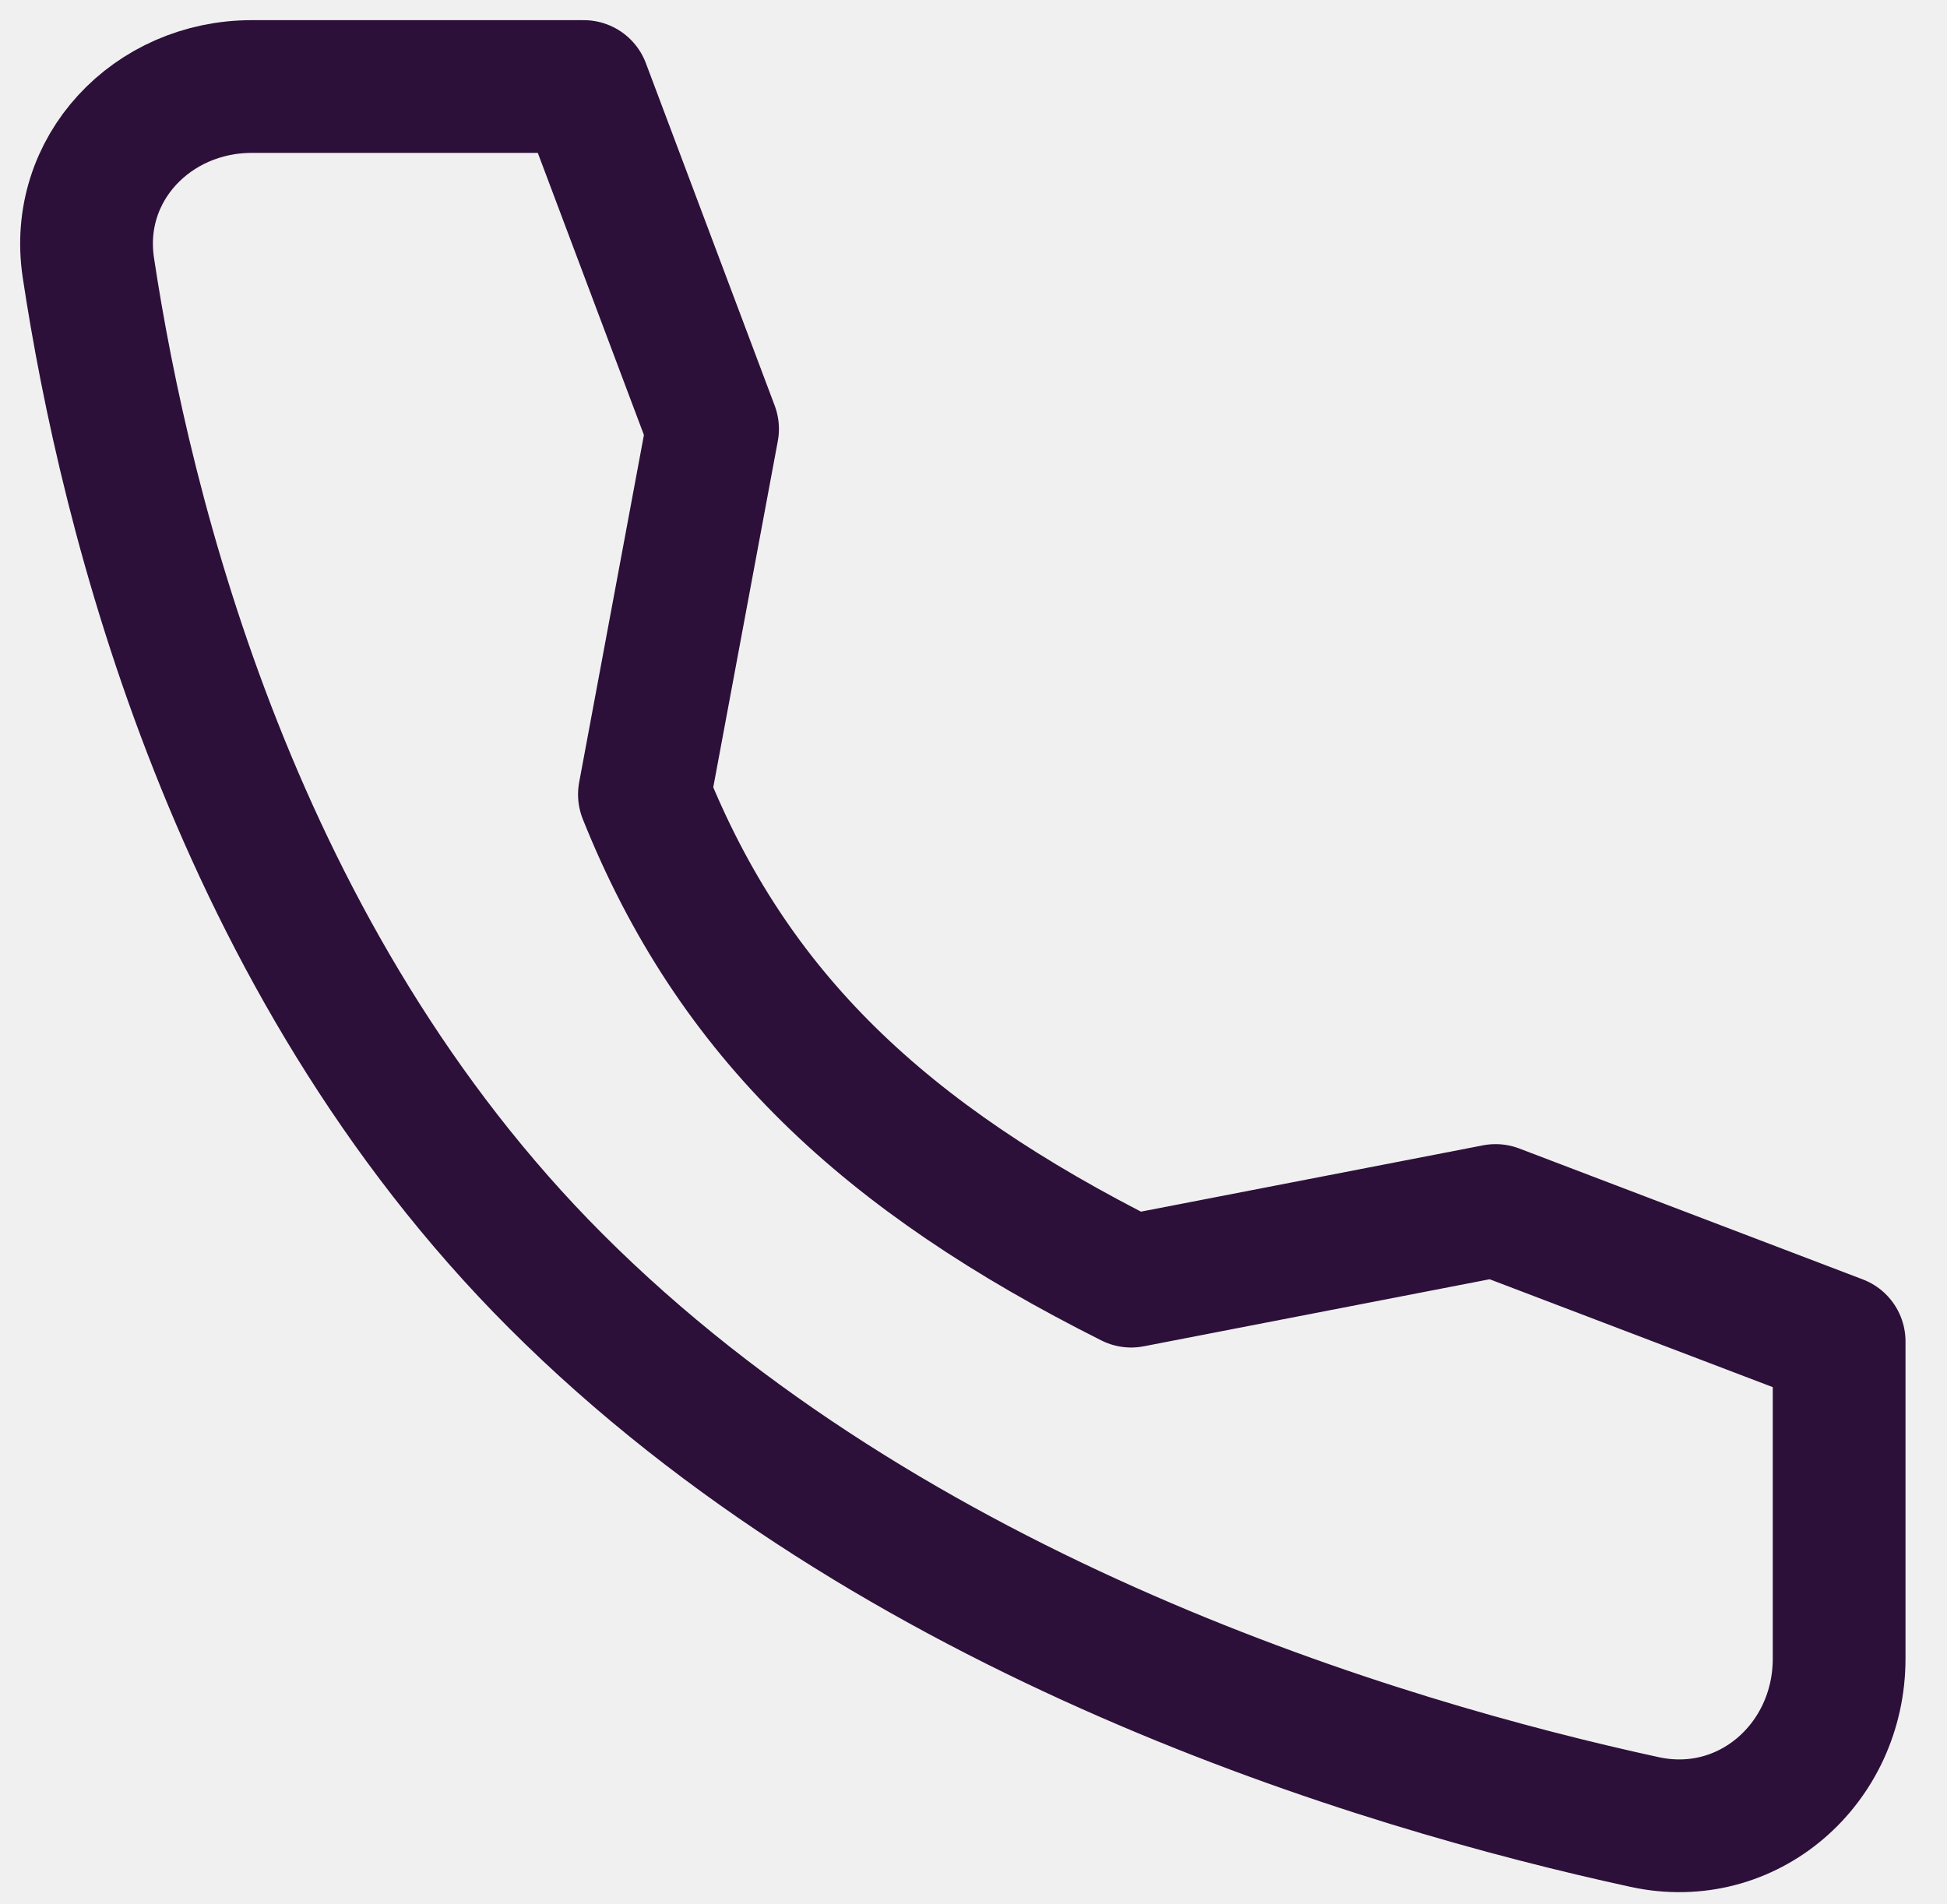
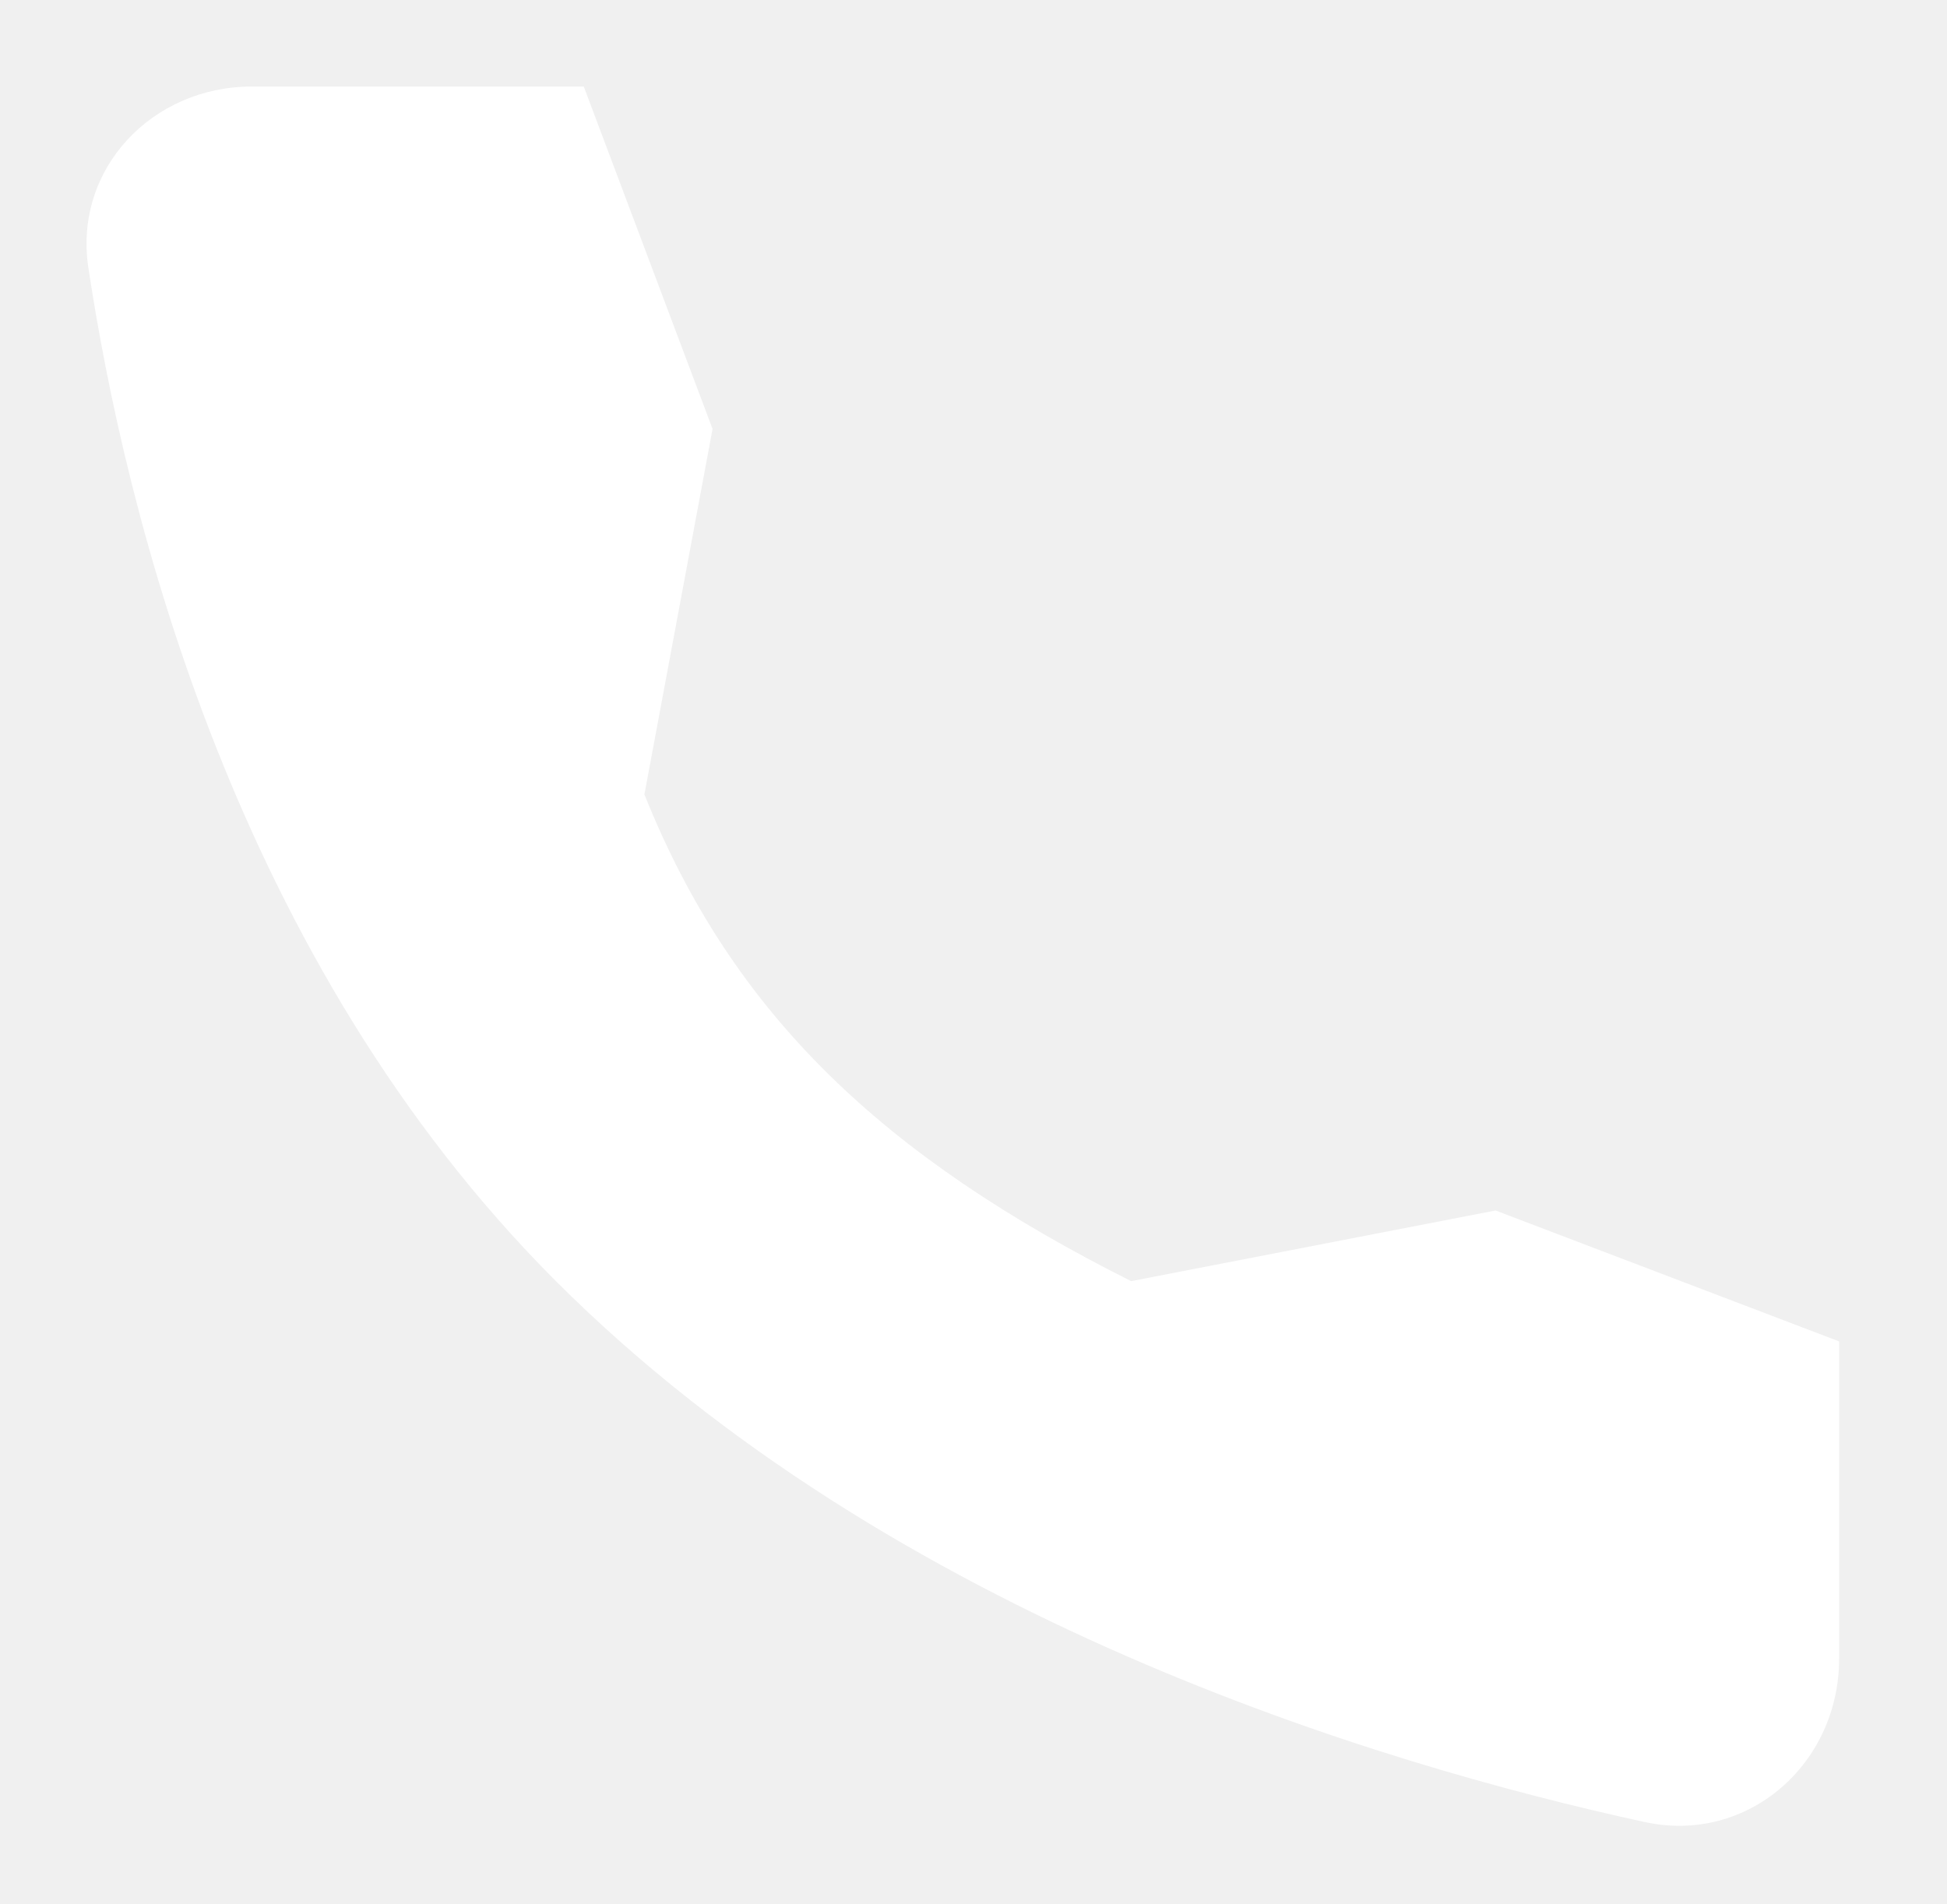
<svg xmlns="http://www.w3.org/2000/svg" width="45" height="44" viewBox="0 0 45 44" fill="none">
-   <path d="M34.567 27.98L26.144 29.613C20.454 26.757 16.939 23.476 14.894 18.363L16.469 9.915L13.492 2H5.82C3.514 2 1.698 3.906 2.042 6.186C2.902 11.879 5.437 22.201 12.849 29.613C20.632 37.396 31.841 40.773 38.011 42.115C40.393 42.634 42.507 40.775 42.507 38.337V31.006L34.567 27.98Z" stroke="#2C1039" stroke-width="3.068" stroke-linecap="round" stroke-linejoin="round" />
+   <path d="M34.567 27.98L26.144 29.613C20.454 26.757 16.939 23.476 14.894 18.363L16.469 9.915L13.492 2H5.82C3.514 2 1.698 3.906 2.042 6.186C2.902 11.879 5.437 22.201 12.849 29.613C20.632 37.396 31.841 40.773 38.011 42.115C40.393 42.634 42.507 40.775 42.507 38.337V31.006L34.567 27.98Z" fill="#FFFFFF" stroke-width="3.068" stroke-linecap="round" stroke-linejoin="round" />
</svg>
